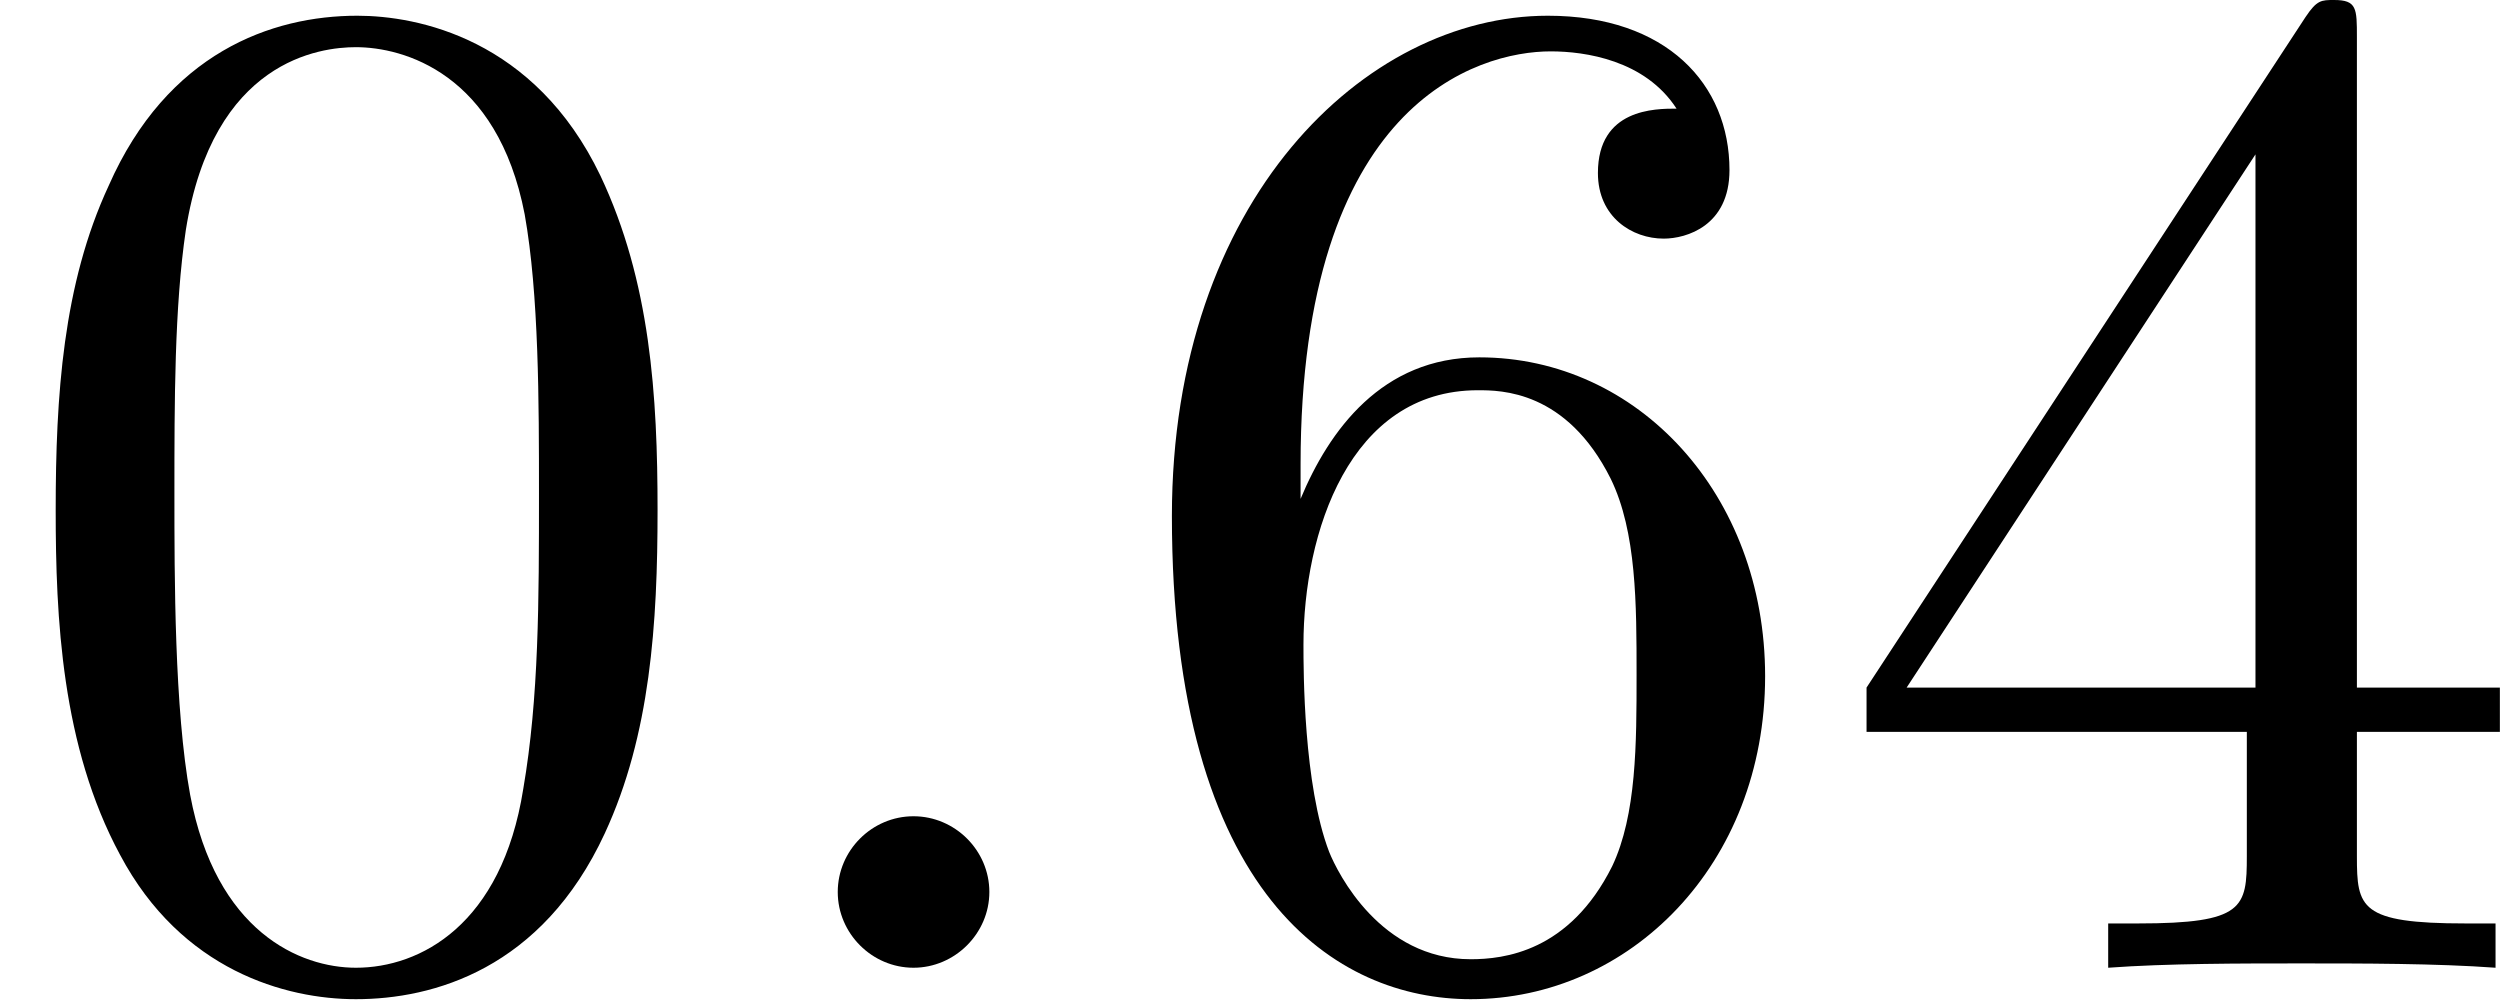
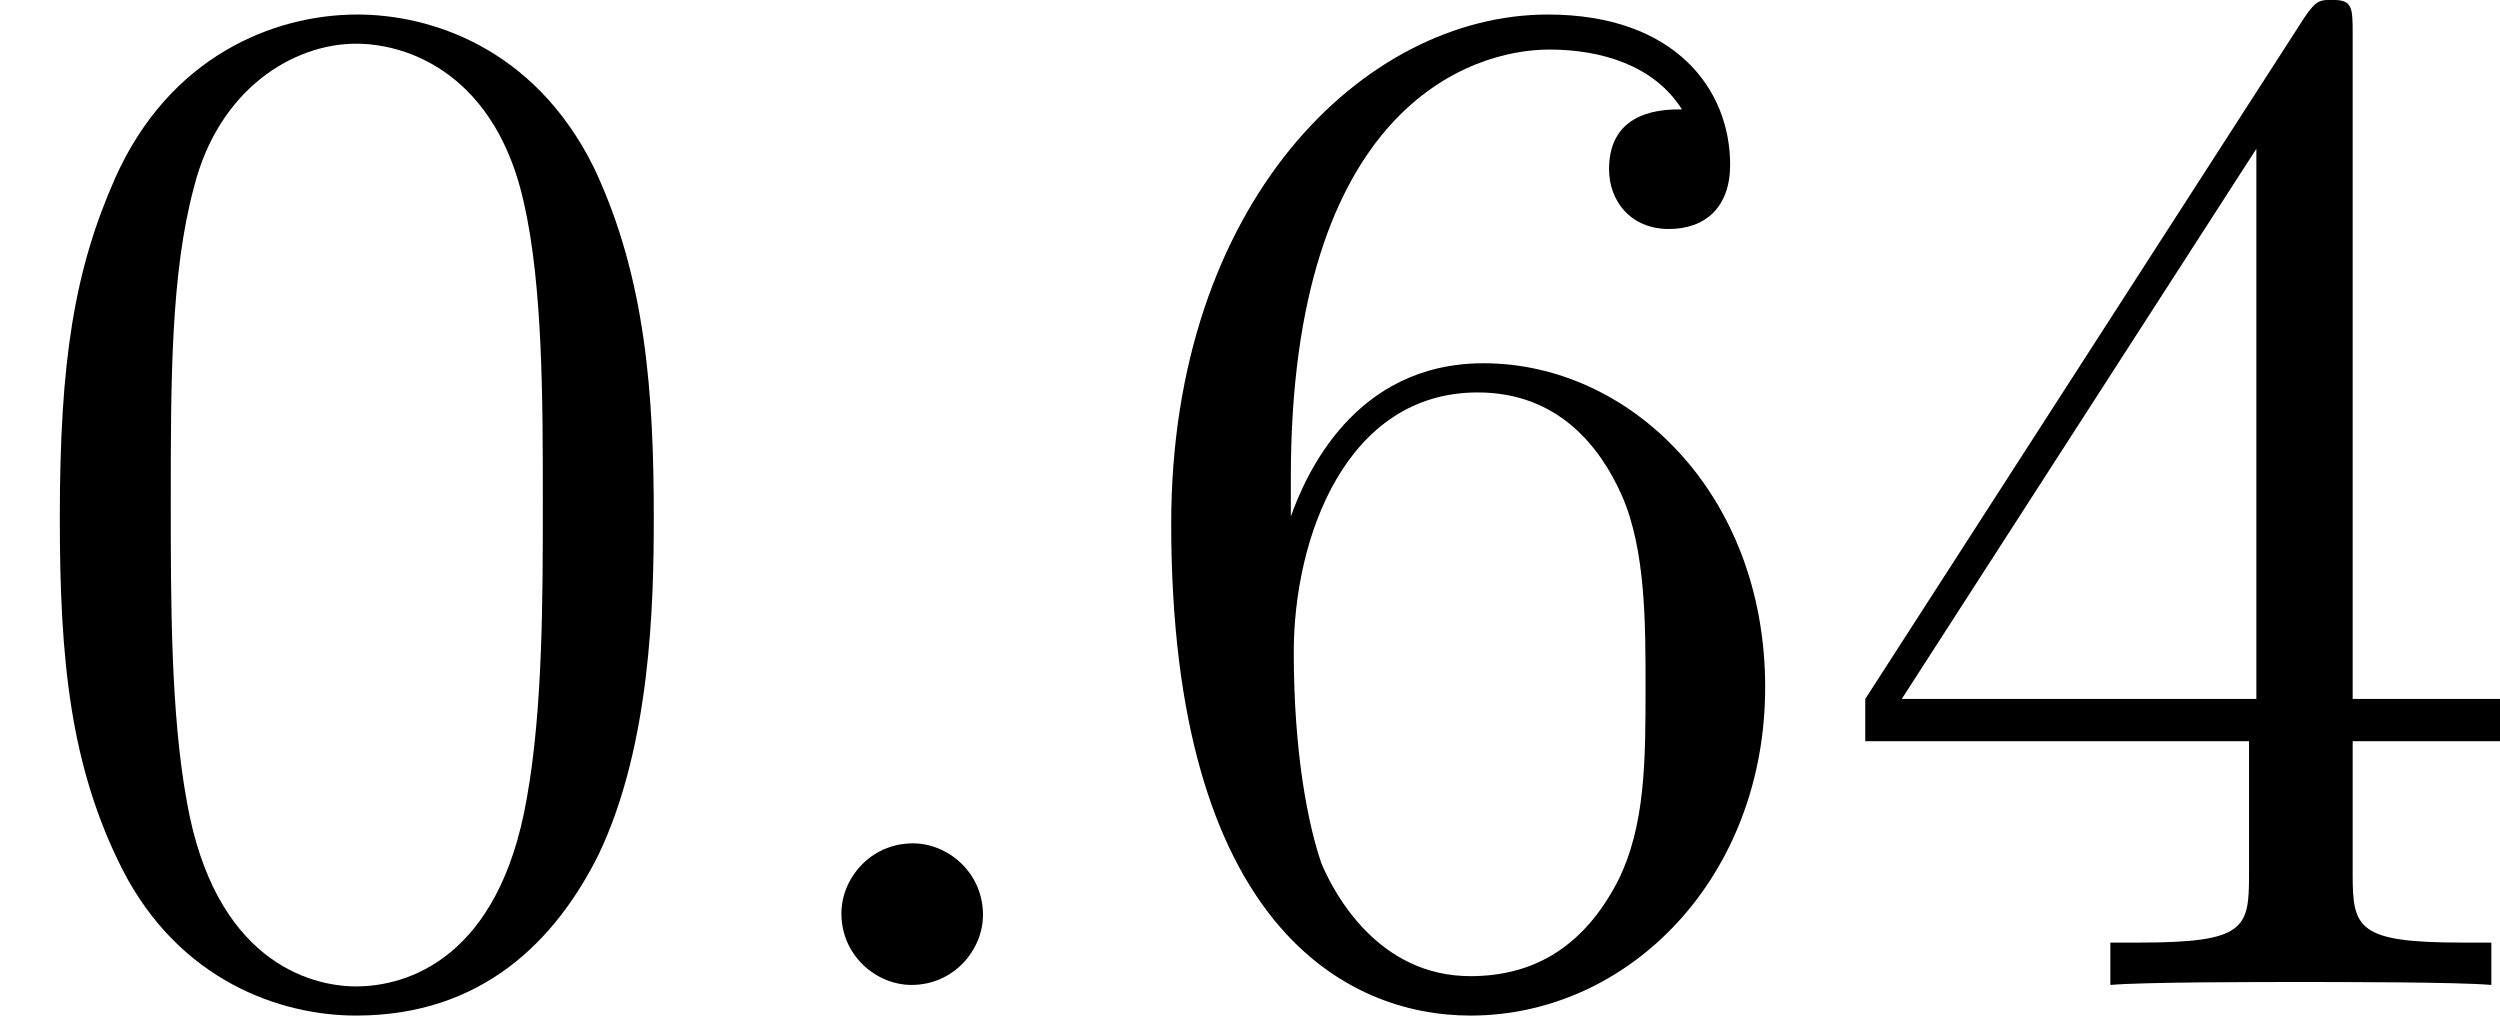
- <svg xmlns="http://www.w3.org/2000/svg" xmlns:xlink="http://www.w3.org/1999/xlink" version="1.1" width="19.078pt" height="7.625pt" viewBox="47.624 291.059 19.078 7.625">
+ <svg xmlns="http://www.w3.org/2000/svg" xmlns:xlink="http://www.w3.org/1999/xlink" version="1.1" width="20.481pt" height="8.321pt" viewBox="41.13 312.711 20.481 8.321">
  <defs>
-     <path id="g13-58" d="M2.095-.578C2.095-.895 1.833-1.156 1.516-1.156S.938-.895 .938-.578S1.2 0 1.516 0S2.095-.262 2.095-.578Z" />
-     <path id="g28-48" d="M5.018-3.491C5.018-4.364 4.964-5.236 4.582-6.044C4.08-7.091 3.185-7.265 2.727-7.265C2.073-7.265 1.276-6.982 .829-5.967C.48-5.215 .425-4.364 .425-3.491C.425-2.673 .469-1.691 .916-.862C1.385 .022 2.182 .24 2.716 .24C3.305 .24 4.135 .011 4.615-1.025C4.964-1.778 5.018-2.629 5.018-3.491ZM2.716 0C2.291 0 1.647-.273 1.451-1.32C1.331-1.975 1.331-2.978 1.331-3.622C1.331-4.32 1.331-5.04 1.418-5.629C1.625-6.927 2.444-7.025 2.716-7.025C3.076-7.025 3.796-6.829 4.004-5.749C4.113-5.138 4.113-4.309 4.113-3.622C4.113-2.804 4.113-2.062 3.993-1.364C3.829-.327 3.207 0 2.716 0Z" />
-     <path id="g28-52" d="M3.207-1.8V-.851C3.207-.458 3.185-.338 2.378-.338H2.149V0C2.596-.033 3.164-.033 3.622-.033S4.658-.033 5.105 0V-.338H4.876C4.069-.338 4.047-.458 4.047-.851V-1.8H5.138V-2.138H4.047V-7.102C4.047-7.32 4.047-7.385 3.873-7.385C3.775-7.385 3.742-7.385 3.655-7.255L.305-2.138V-1.8H3.207ZM3.273-2.138H.611L3.273-6.207V-2.138Z" />
-     <path id="g28-54" d="M1.44-3.578V-3.84C1.44-6.6 2.793-6.993 3.349-6.993C3.611-6.993 4.069-6.927 4.309-6.556C4.145-6.556 3.709-6.556 3.709-6.065C3.709-5.727 3.971-5.564 4.211-5.564C4.385-5.564 4.713-5.662 4.713-6.087C4.713-6.742 4.233-7.265 3.327-7.265C1.931-7.265 .458-5.858 .458-3.447C.458-.535 1.724 .24 2.738 .24C3.949 .24 4.985-.785 4.985-2.225C4.985-3.611 4.015-4.658 2.804-4.658C2.062-4.658 1.658-4.102 1.44-3.578ZM2.738-.065C2.051-.065 1.724-.72 1.658-.884C1.462-1.396 1.462-2.269 1.462-2.465C1.462-3.316 1.811-4.407 2.793-4.407C2.967-4.407 3.469-4.407 3.807-3.731C4.004-3.327 4.004-2.771 4.004-2.236C4.004-1.713 4.004-1.167 3.818-.775C3.491-.12 2.989-.065 2.738-.065Z" />
+     <path id="g16-58" d="M2.2-.574C2.2-.921 1.913-1.16 1.626-1.16C1.279-1.16 1.04-.873 1.04-.586C1.04-.239 1.327 0 1.614 0C1.961 0 2.2-.287 2.2-.574Z" />
+     <path id="g25-48" d="M5.356-3.826C5.356-4.818 5.296-5.786 4.866-6.695C4.376-7.687 3.515-7.95 2.929-7.95C2.236-7.95 1.387-7.603 .944-6.611C.61-5.858 .49-5.117 .49-3.826C.49-2.666 .574-1.793 1.004-.944C1.47-.036 2.295 .251 2.917 .251C3.957 .251 4.555-.371 4.902-1.064C5.332-1.961 5.356-3.132 5.356-3.826ZM2.917 .012C2.534 .012 1.757-.203 1.53-1.506C1.399-2.224 1.399-3.132 1.399-3.969C1.399-4.949 1.399-5.834 1.59-6.539C1.793-7.34 2.403-7.711 2.917-7.711C3.371-7.711 4.065-7.436 4.292-6.408C4.447-5.727 4.447-4.782 4.447-3.969C4.447-3.168 4.447-2.26 4.316-1.53C4.089-.215 3.335 .012 2.917 .012Z" />
+     <path id="g25-52" d="M4.316-7.783C4.316-8.01 4.316-8.07 4.148-8.07C4.053-8.07 4.017-8.07 3.921-7.926L.323-2.343V-1.997H3.467V-.909C3.467-.466 3.443-.347 2.57-.347H2.331V0C2.606-.024 3.551-.024 3.885-.024S5.177-.024 5.452 0V-.347H5.212C4.352-.347 4.316-.466 4.316-.909V-1.997H5.523V-2.343H4.316V-7.783ZM3.527-6.85V-2.343H.622L3.527-6.85Z" />
+     <path id="g25-54" d="M1.47-4.16C1.47-7.185 2.941-7.663 3.587-7.663C4.017-7.663 4.447-7.532 4.674-7.173C4.531-7.173 4.077-7.173 4.077-6.683C4.077-6.42 4.256-6.193 4.567-6.193C4.866-6.193 5.069-6.372 5.069-6.719C5.069-7.34 4.615-7.95 3.575-7.95C2.068-7.95 .49-6.408 .49-3.778C.49-.49 1.925 .251 2.941 .251C4.244 .251 5.356-.885 5.356-2.439C5.356-4.029 4.244-5.093 3.049-5.093C1.985-5.093 1.59-4.172 1.47-3.838V-4.16ZM2.941-.072C2.188-.072 1.829-.741 1.722-.992C1.614-1.303 1.494-1.889 1.494-2.726C1.494-3.67 1.925-4.854 3.001-4.854C3.658-4.854 4.005-4.411 4.184-4.005C4.376-3.563 4.376-2.965 4.376-2.451C4.376-1.841 4.376-1.303 4.148-.849C3.85-.275 3.419-.072 2.941-.072Z" />
  </defs>
  <g id="page1">
-     <use x="47.624" y="298.444" xlink:href="#g28-48" />
-     <use x="53.079" y="298.444" xlink:href="#g13-58" />
-     <use x="56.109" y="298.444" xlink:href="#g28-54" />
-     <use x="61.563" y="298.444" xlink:href="#g28-52" />
+     <use x="41.13" y="320.78" xlink:href="#g25-48" />
+     <use x="46.983" y="320.78" xlink:href="#g16-58" />
+     <use x="50.235" y="320.78" xlink:href="#g25-54" />
+     <use x="56.088" y="320.78" xlink:href="#g25-52" />
  </g>
</svg>
